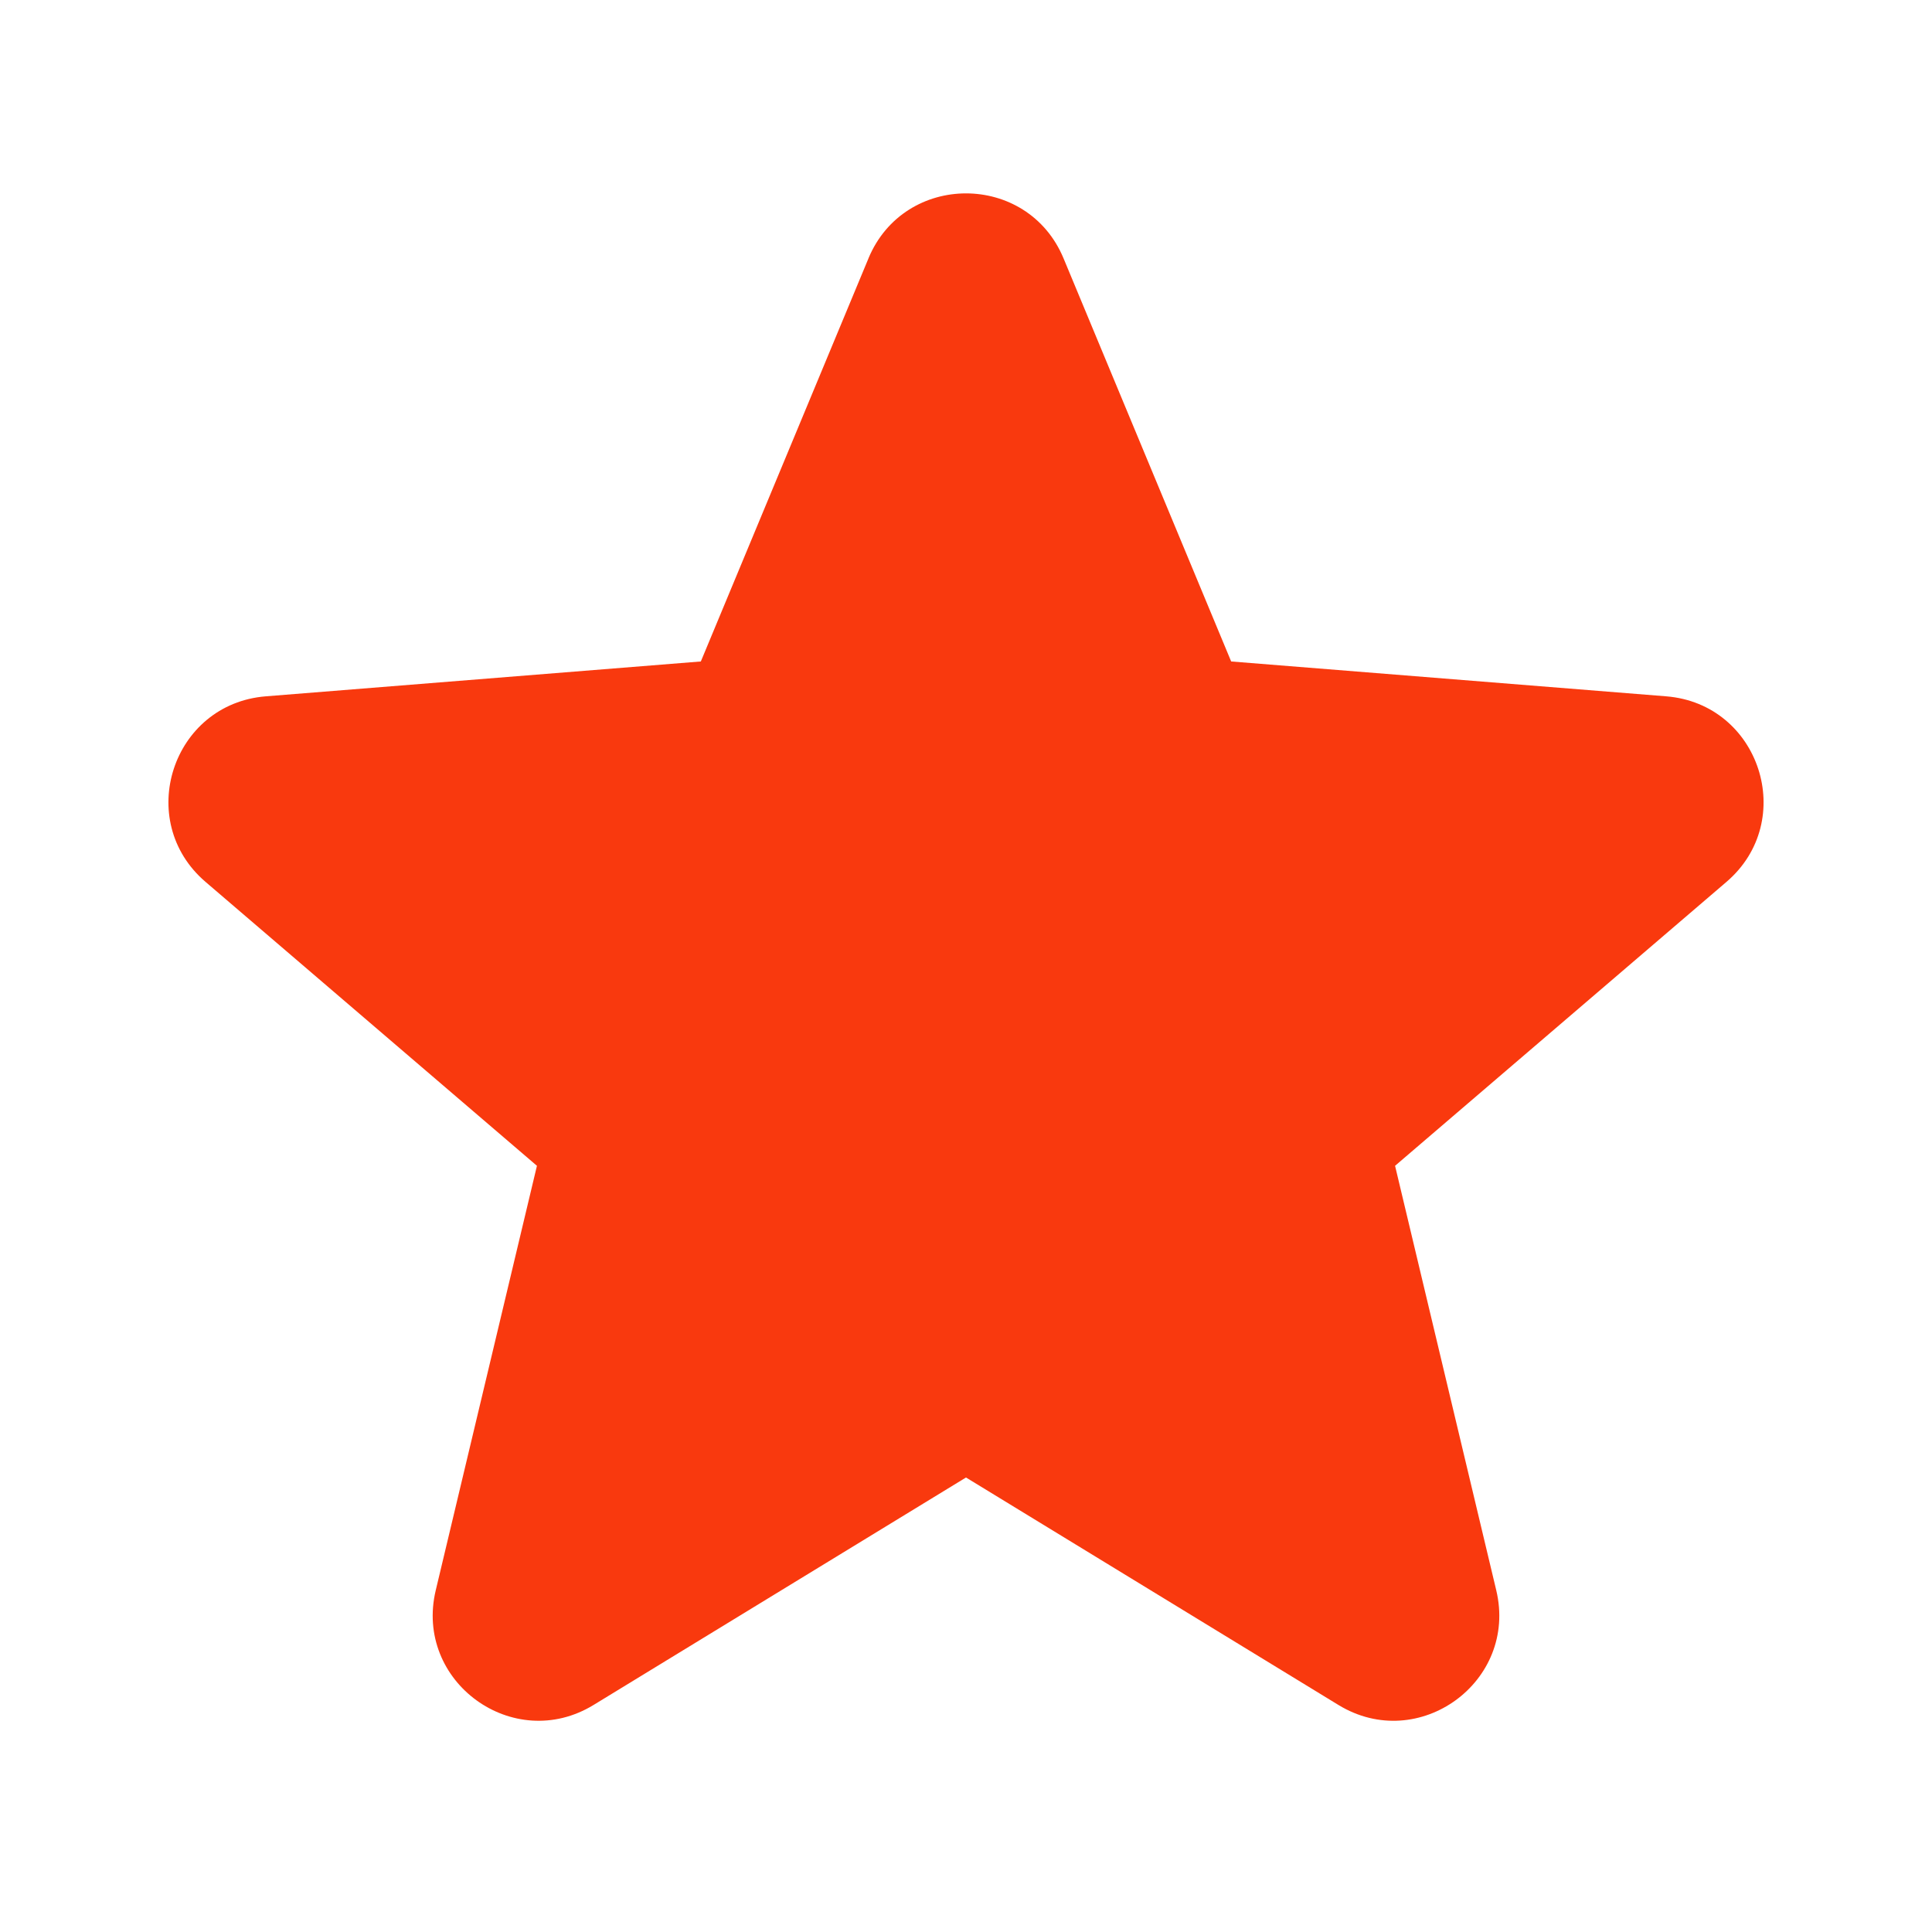
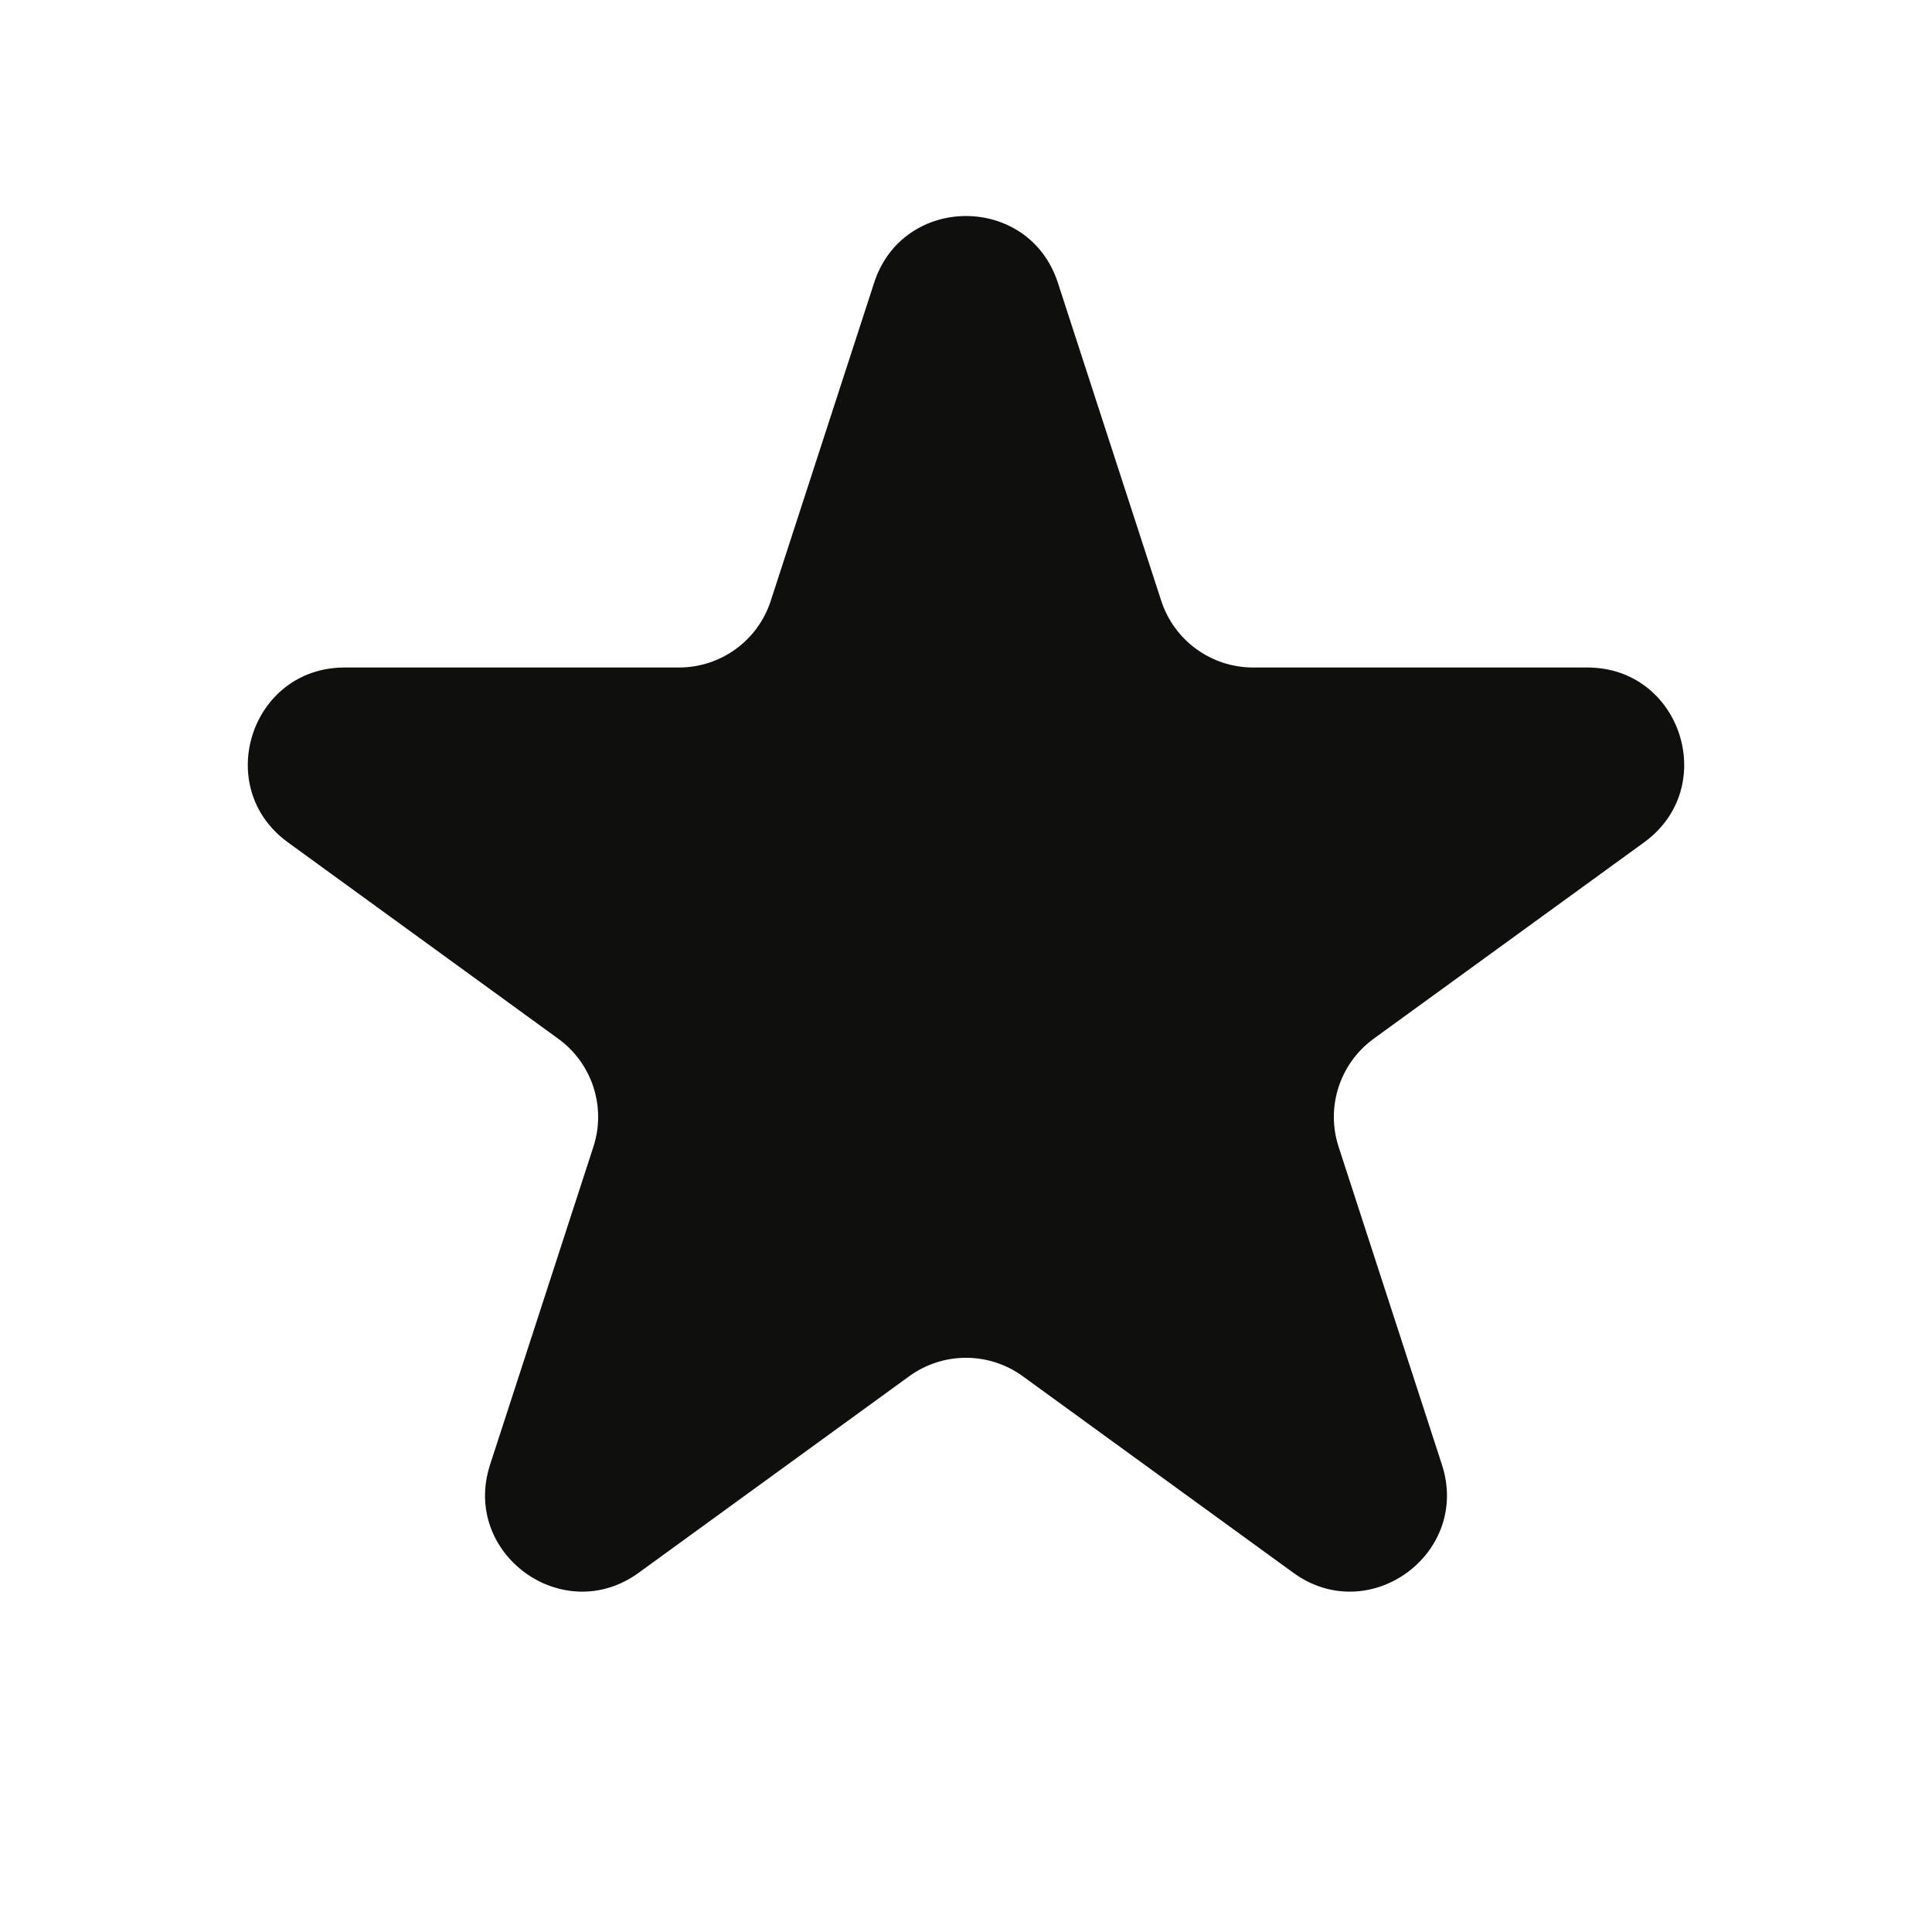
- <svg xmlns="http://www.w3.org/2000/svg" viewBox="0 0 24 24" fill="#f9390e" class="w-6 h-6">
-   <path fill-rule="evenodd" d="M10.788 3.21c.448-1.077 1.976-1.077 2.424 0l2.082 5.007 5.404.433c1.164.093 1.636 1.545.749 2.305l-4.117 3.527 1.257 5.273c.271 1.136-.964 2.033-1.96 1.425L12 18.354 7.373 21.18c-.996.608-2.231-.29-1.96-1.425l1.257-5.273-4.117-3.527c-.887-.76-.415-2.212.749-2.305l5.404-.433 2.082-5.006z" clip-rule="evenodd" />
+ <svg xmlns="http://www.w3.org/2000/svg" width="20" height="20" viewBox="0 0 20 20" fill="none">
+   <path d="M9.049 2.927C9.348 2.006 10.652 2.006 10.951 2.927L12.021 6.219C12.155 6.631 12.539 6.91 12.972 6.91H16.433C17.402 6.91 17.804 8.149 17.021 8.719L14.22 10.753C13.87 11.008 13.723 11.459 13.857 11.871L14.927 15.163C15.226 16.084 14.172 16.851 13.388 16.281L10.588 14.247C10.237 13.992 9.763 13.992 9.412 14.247L6.612 16.281C5.828 16.851 4.774 16.084 5.073 15.163L6.143 11.871C6.277 11.459 6.13 11.008 5.779 10.753L2.979 8.719C2.196 8.149 2.598 6.91 3.567 6.91H7.028C7.462 6.91 7.846 6.631 7.979 6.219L9.049 2.927Z" fill="#0F0F0E" />
</svg>
